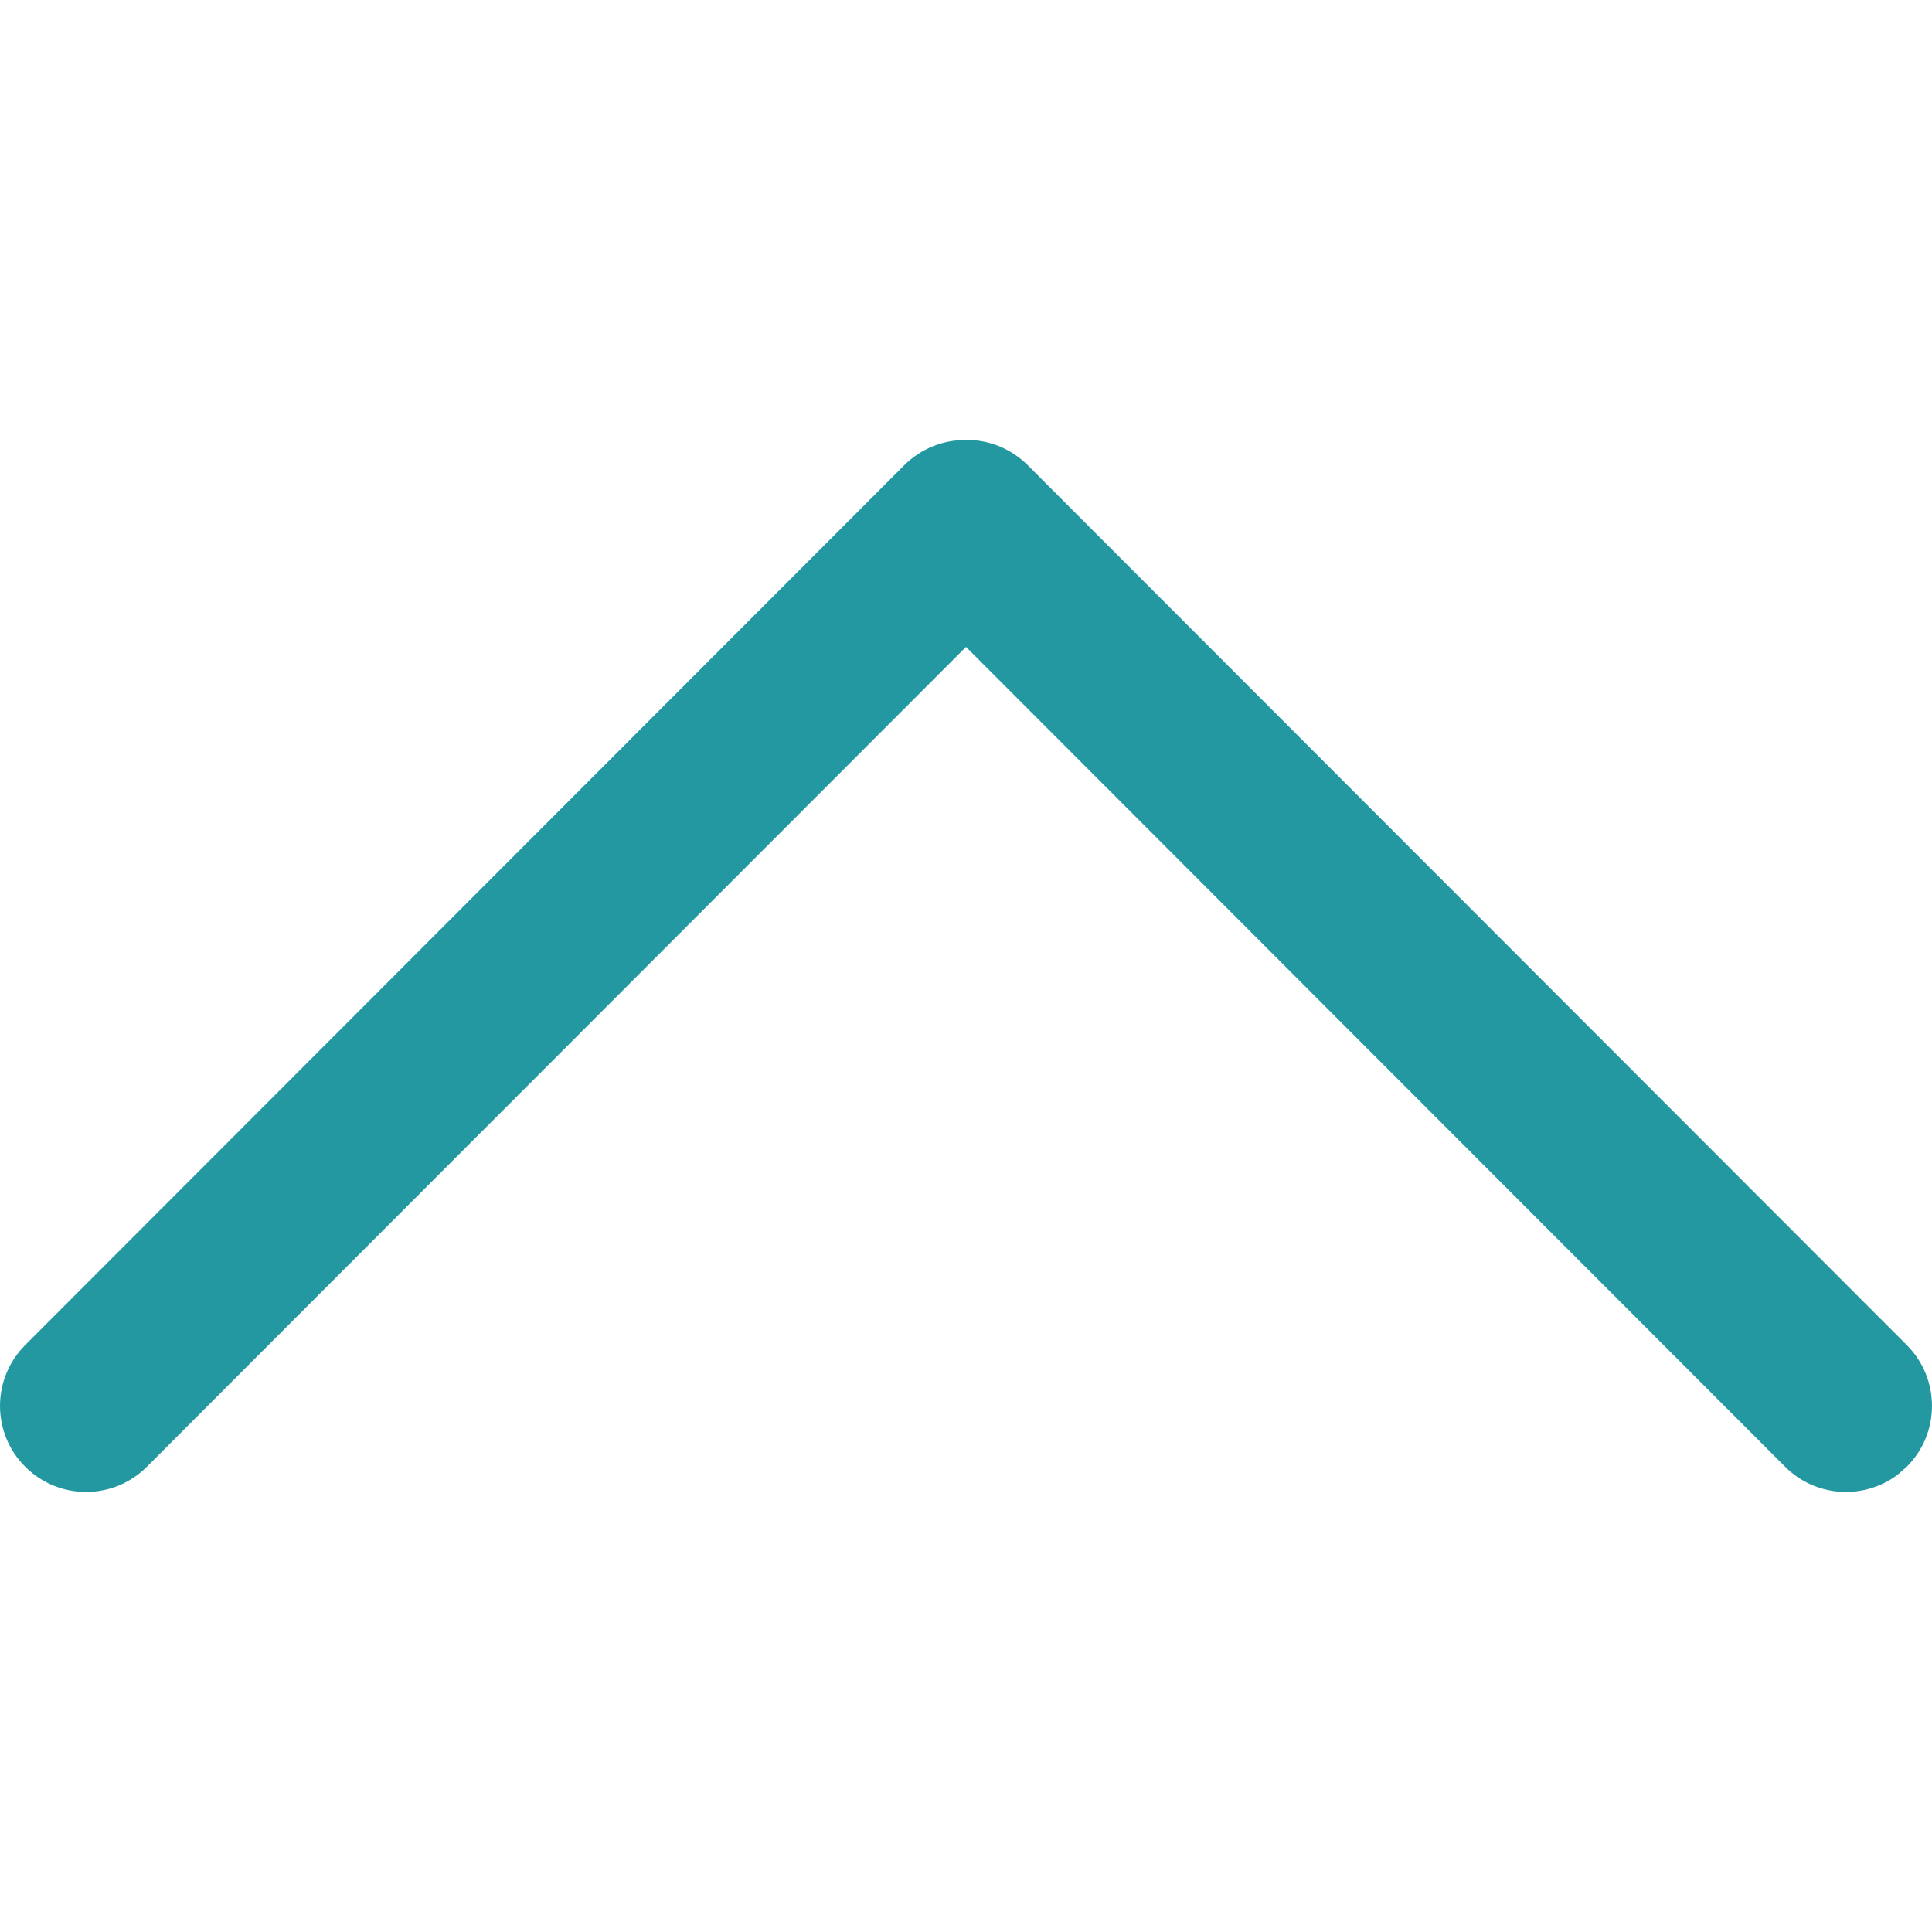
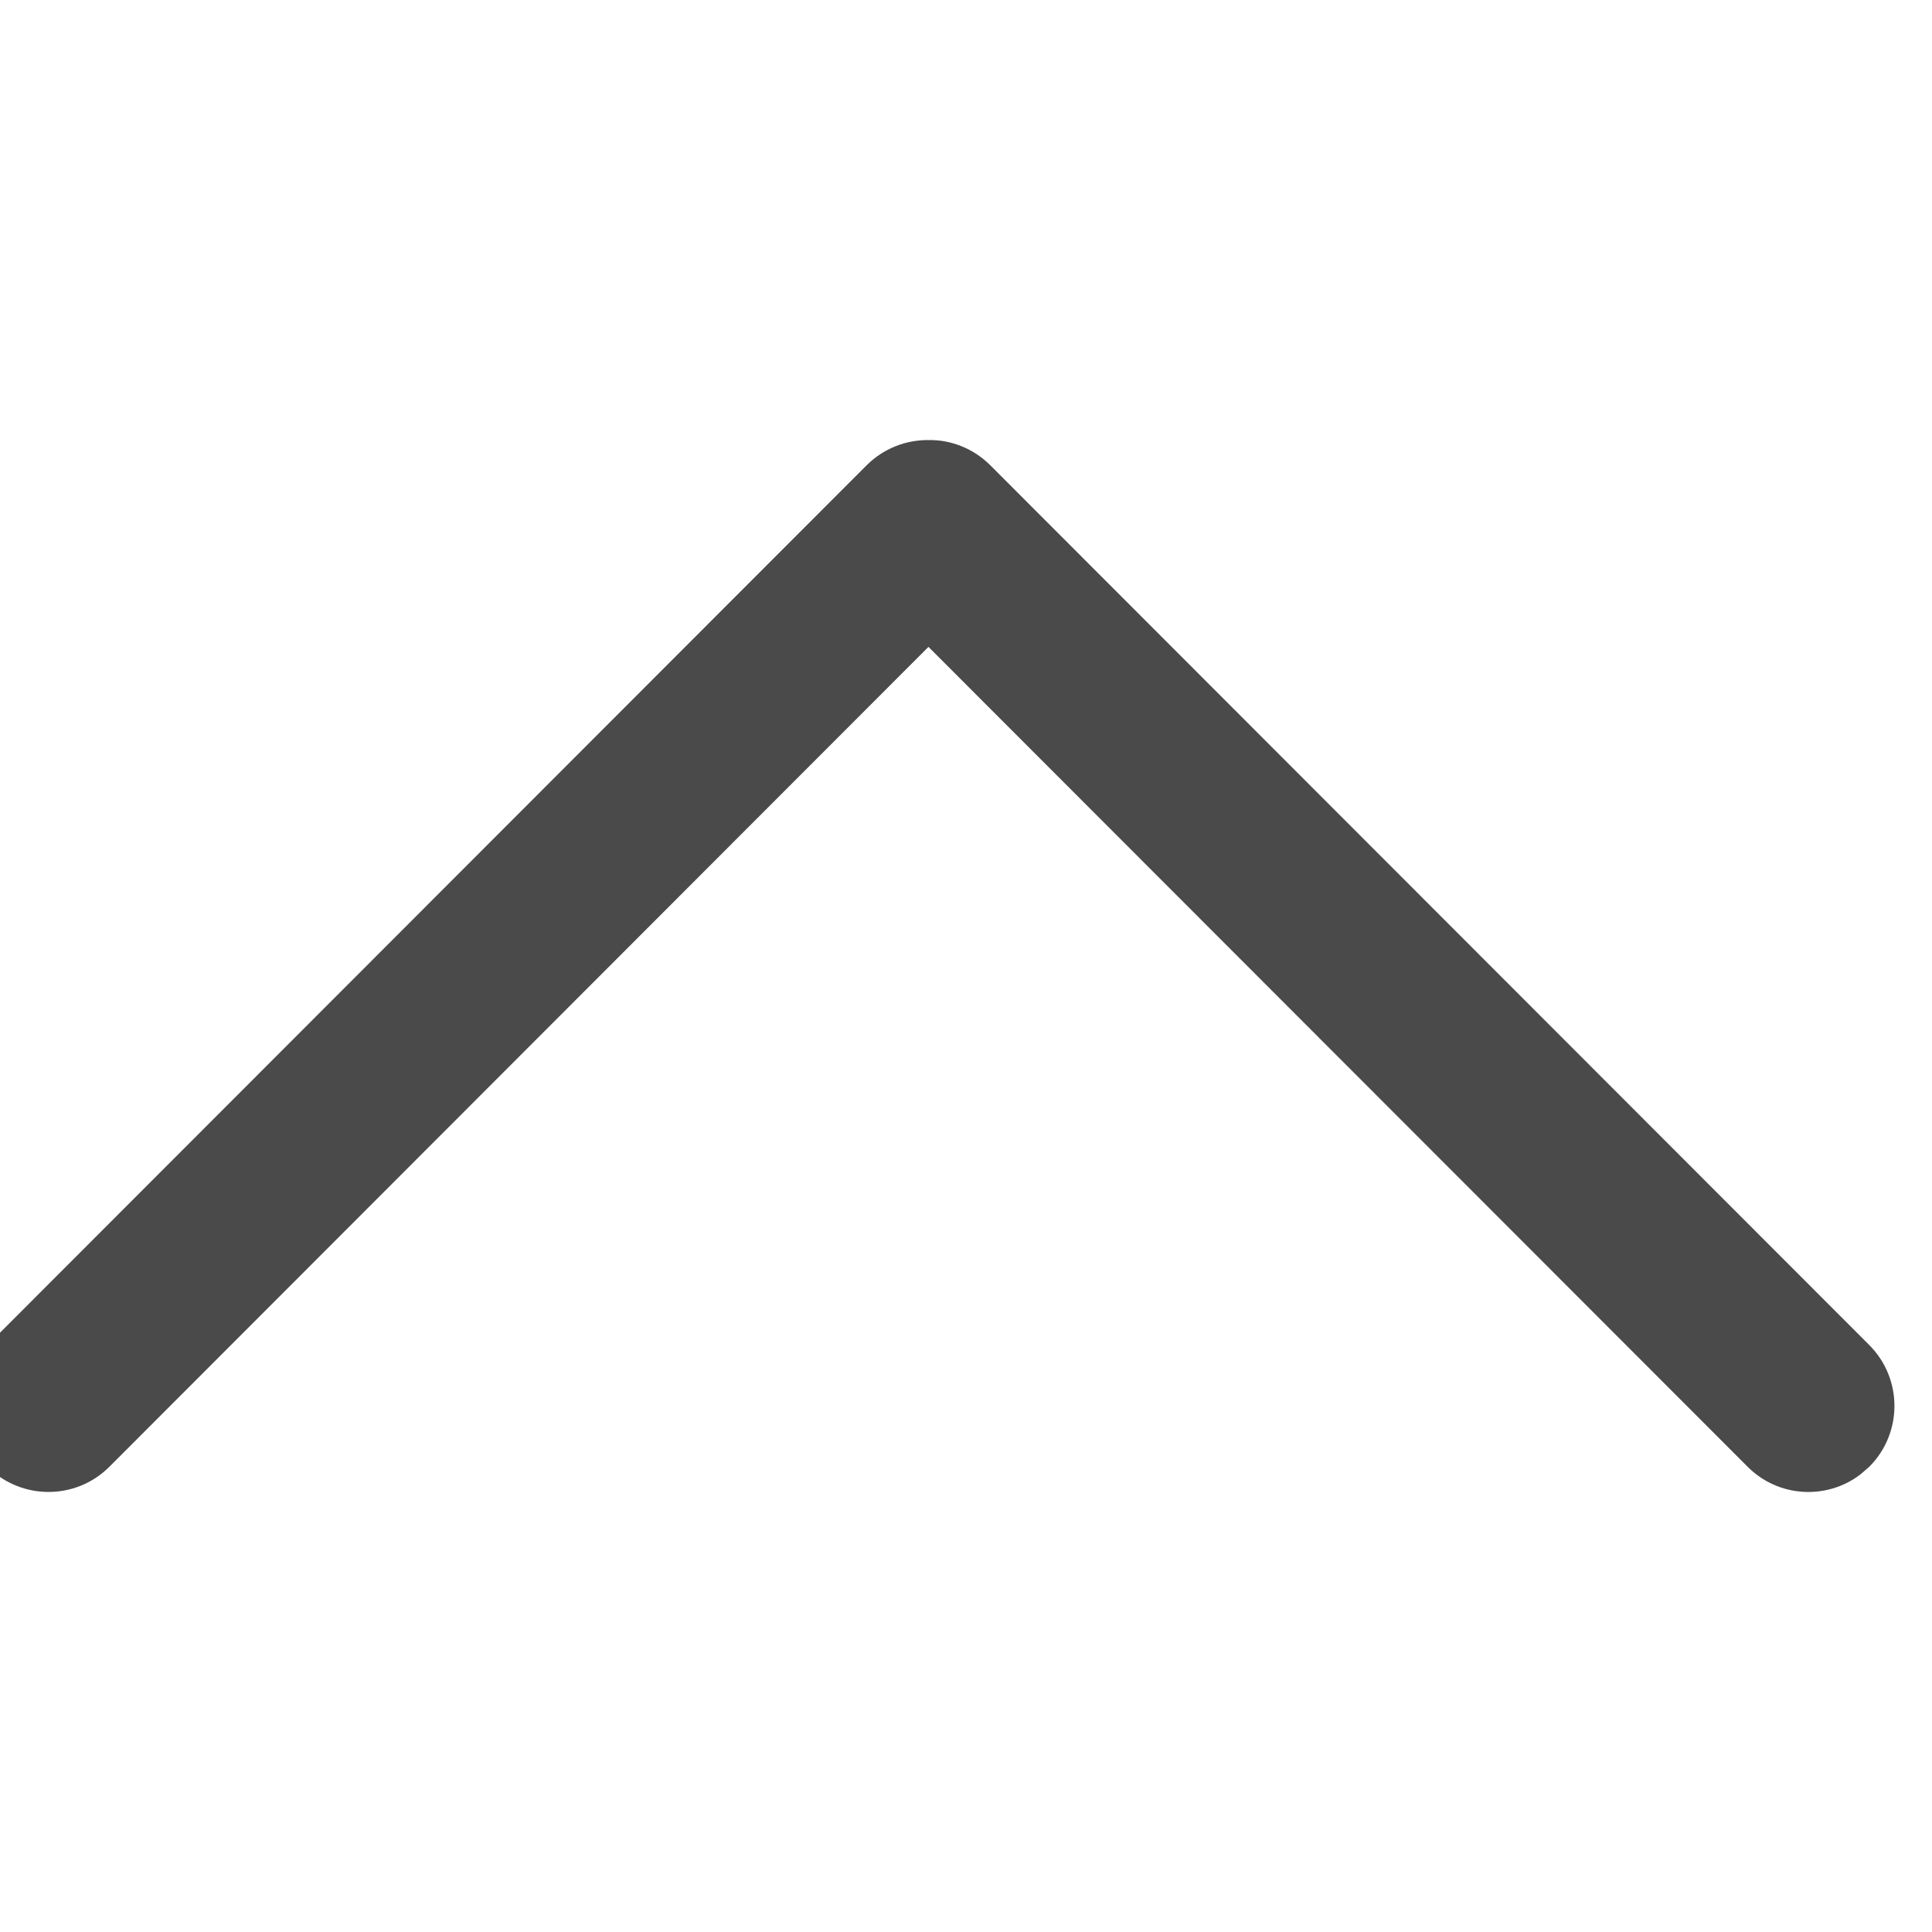
<svg xmlns="http://www.w3.org/2000/svg" width="24px" height="24px" viewBox="0 0 24 24" version="1.1">
  <g id="icon/i_up" stroke="none" stroke-width="1" fill="none" fill-rule="evenodd">
-     <path d="M5.684,0.423 C5.365,0.842 5.397,1.443 5.78,1.825 L15.964,12 L5.78,22.175 C5.362,22.592 5.362,23.269 5.78,23.687 C5.982,23.89 6.254,24 6.535,24 C6.816,24 7.088,23.89 7.291,23.687 L18.222,12.766 C18.429,12.557 18.538,12.28 18.534,11.993 C18.538,11.72 18.429,11.443 18.223,11.235 L7.291,0.313 C6.873,-0.104 6.197,-0.104 5.78,0.313 L5.684,0.423 Z" id="Fill-4" fill="#2398A1" transform="translate(12, 12) scale(1, -1) rotate(90) translate(-12, -12) " />
+     <path d="M5.218,0.423 C4.898,0.842 4.93,1.443 5.314,1.825 L15.498,12 L5.313,22.175 C4.896,22.592 4.896,23.269 5.313,23.687 C5.516,23.89 5.788,24 6.069,24 C6.35,24 6.622,23.89 6.825,23.687 L17.756,12.766 C17.963,12.557 18.071,12.28 18.067,11.993 C18.071,11.72 17.963,11.443 17.757,11.235 L6.825,0.313 C6.407,-0.104 5.731,-0.104 5.313,0.313 L5.218,0.423 Z" id="Fill-4" fill="#4A4A4A" transform="translate(11.53371, 12) scale(1, -1) rotate(90) translate(-11.53371, -12) " />
  </g>
</svg>
